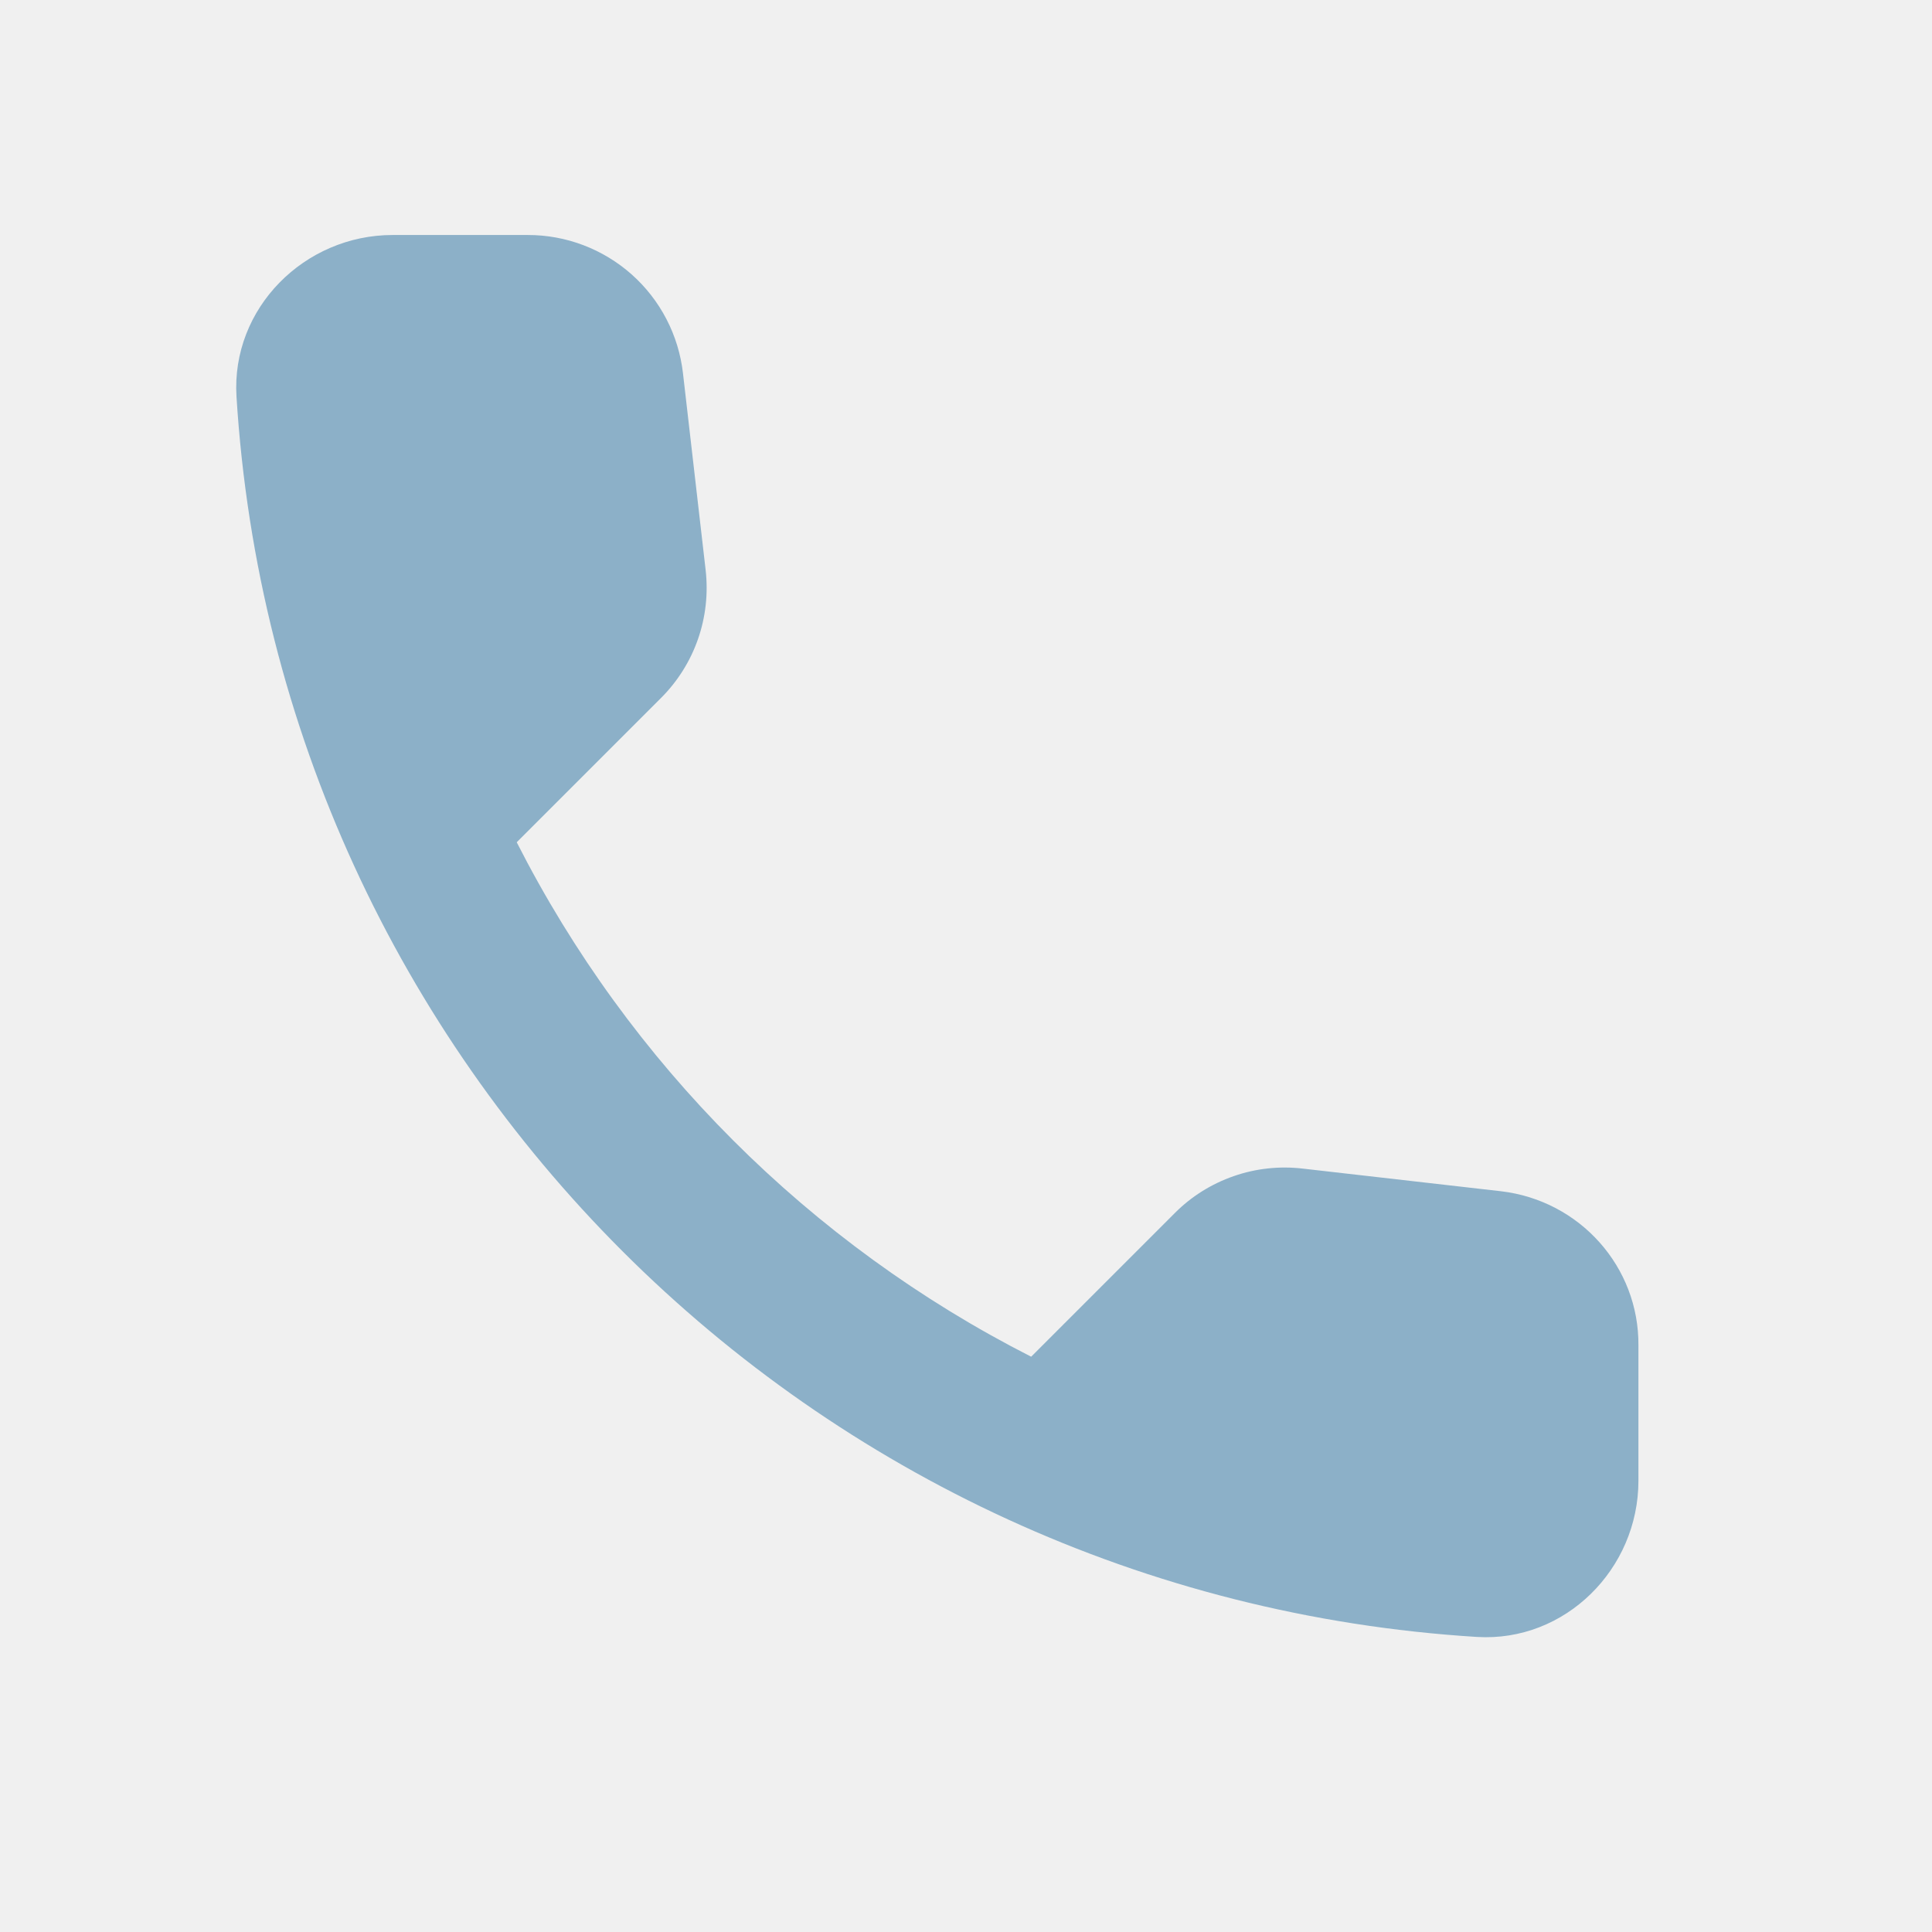
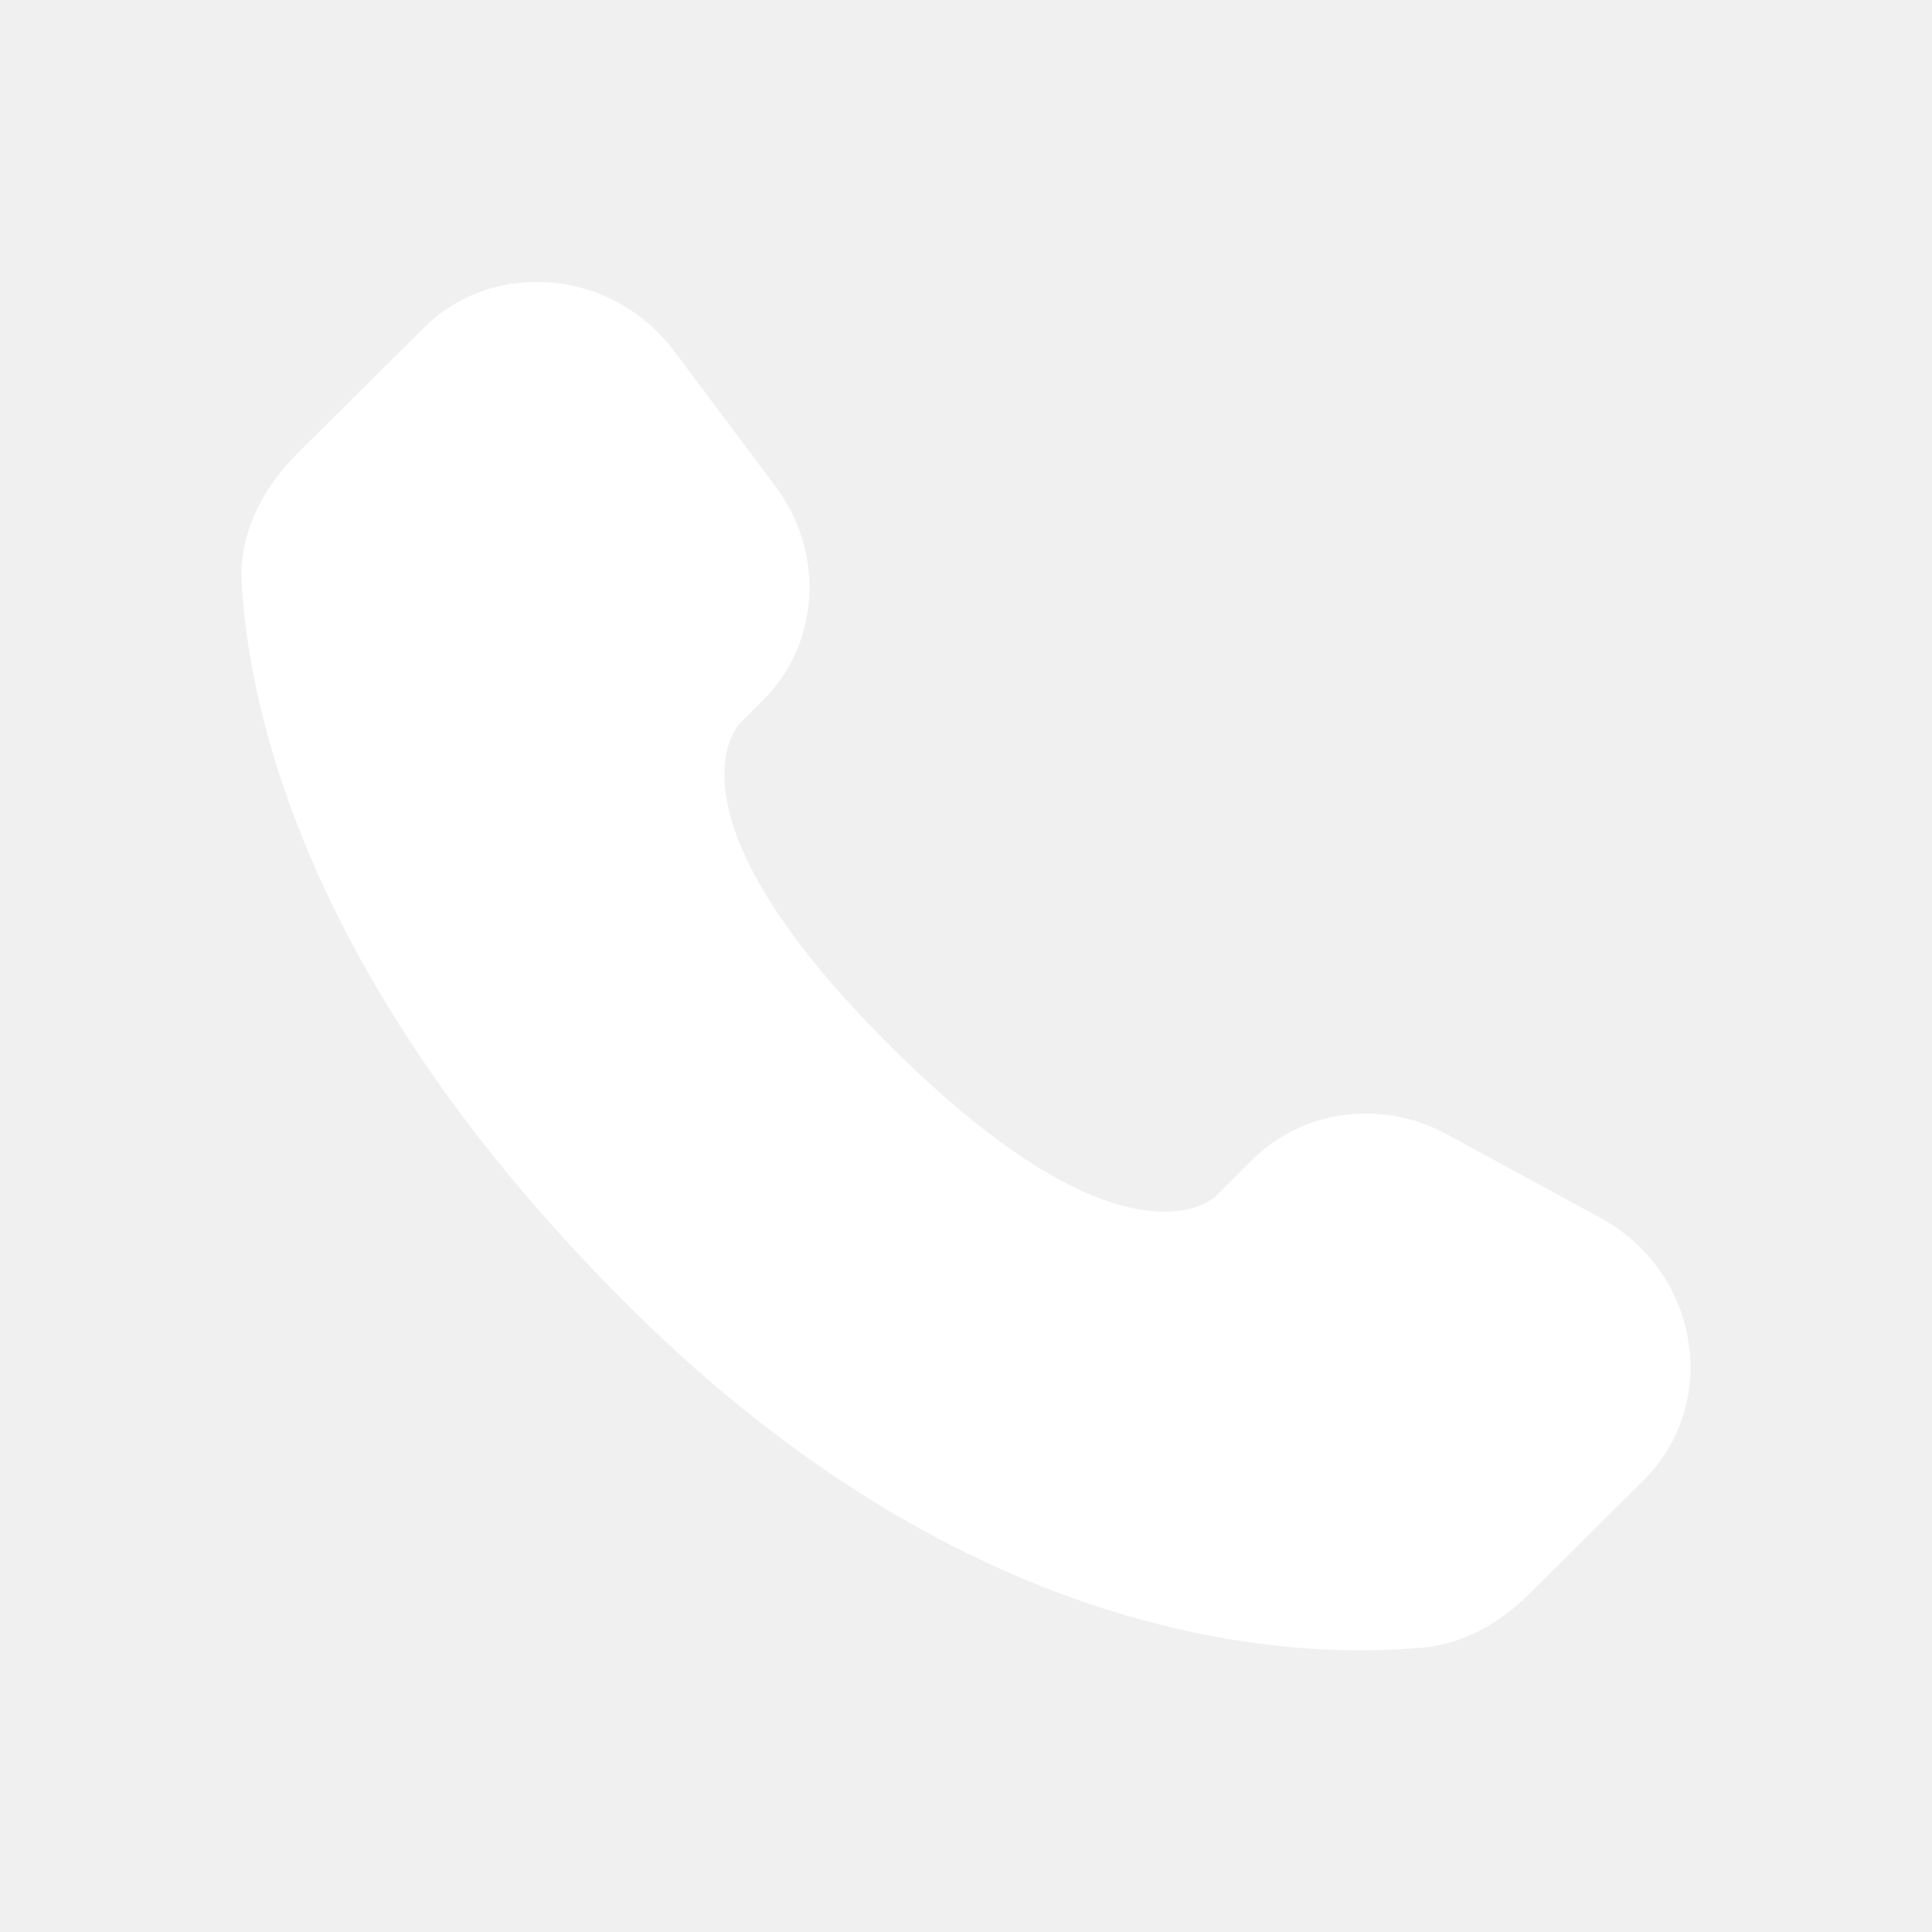
- <svg xmlns="http://www.w3.org/2000/svg" width="22" height="22" viewBox="0 0 22 22" fill="none">
-   <path d="M17.093 13.565L14.835 13.307C14.569 13.276 14.3 13.305 14.048 13.393C13.795 13.481 13.566 13.624 13.377 13.814L11.742 15.449C9.218 14.165 7.167 12.114 5.884 9.591L7.528 7.947C7.91 7.565 8.097 7.031 8.035 6.489L7.777 4.249C7.727 3.815 7.519 3.415 7.193 3.125C6.866 2.835 6.445 2.675 6.008 2.676H4.471C3.466 2.676 2.631 3.511 2.693 4.516C3.164 12.107 9.235 18.169 16.817 18.64C17.822 18.702 18.657 17.867 18.657 16.862V15.325C18.666 14.427 17.991 13.671 17.093 13.565Z" fill="#8CB0C8" />
+ <svg xmlns="http://www.w3.org/2000/svg" width="20" height="20" viewBox="0 0 20 20" fill="none">
+   <path d="M12.964 12.006L12.585 12.384C12.585 12.384 11.682 13.28 9.22 10.832C6.757 8.384 7.66 7.487 7.66 7.487L7.898 7.249C8.487 6.664 8.543 5.724 8.029 5.037L6.979 3.635C6.342 2.785 5.113 2.672 4.384 3.397L3.076 4.697C2.715 5.057 2.473 5.522 2.502 6.039C2.577 7.361 3.176 10.206 6.512 13.524C10.052 17.042 13.372 17.182 14.73 17.055C15.16 17.015 15.533 16.797 15.834 16.497L17.017 15.32C17.817 14.526 17.592 13.164 16.569 12.608L14.977 11.742C14.306 11.378 13.489 11.485 12.964 12.006Z" fill="white" />
</svg>
